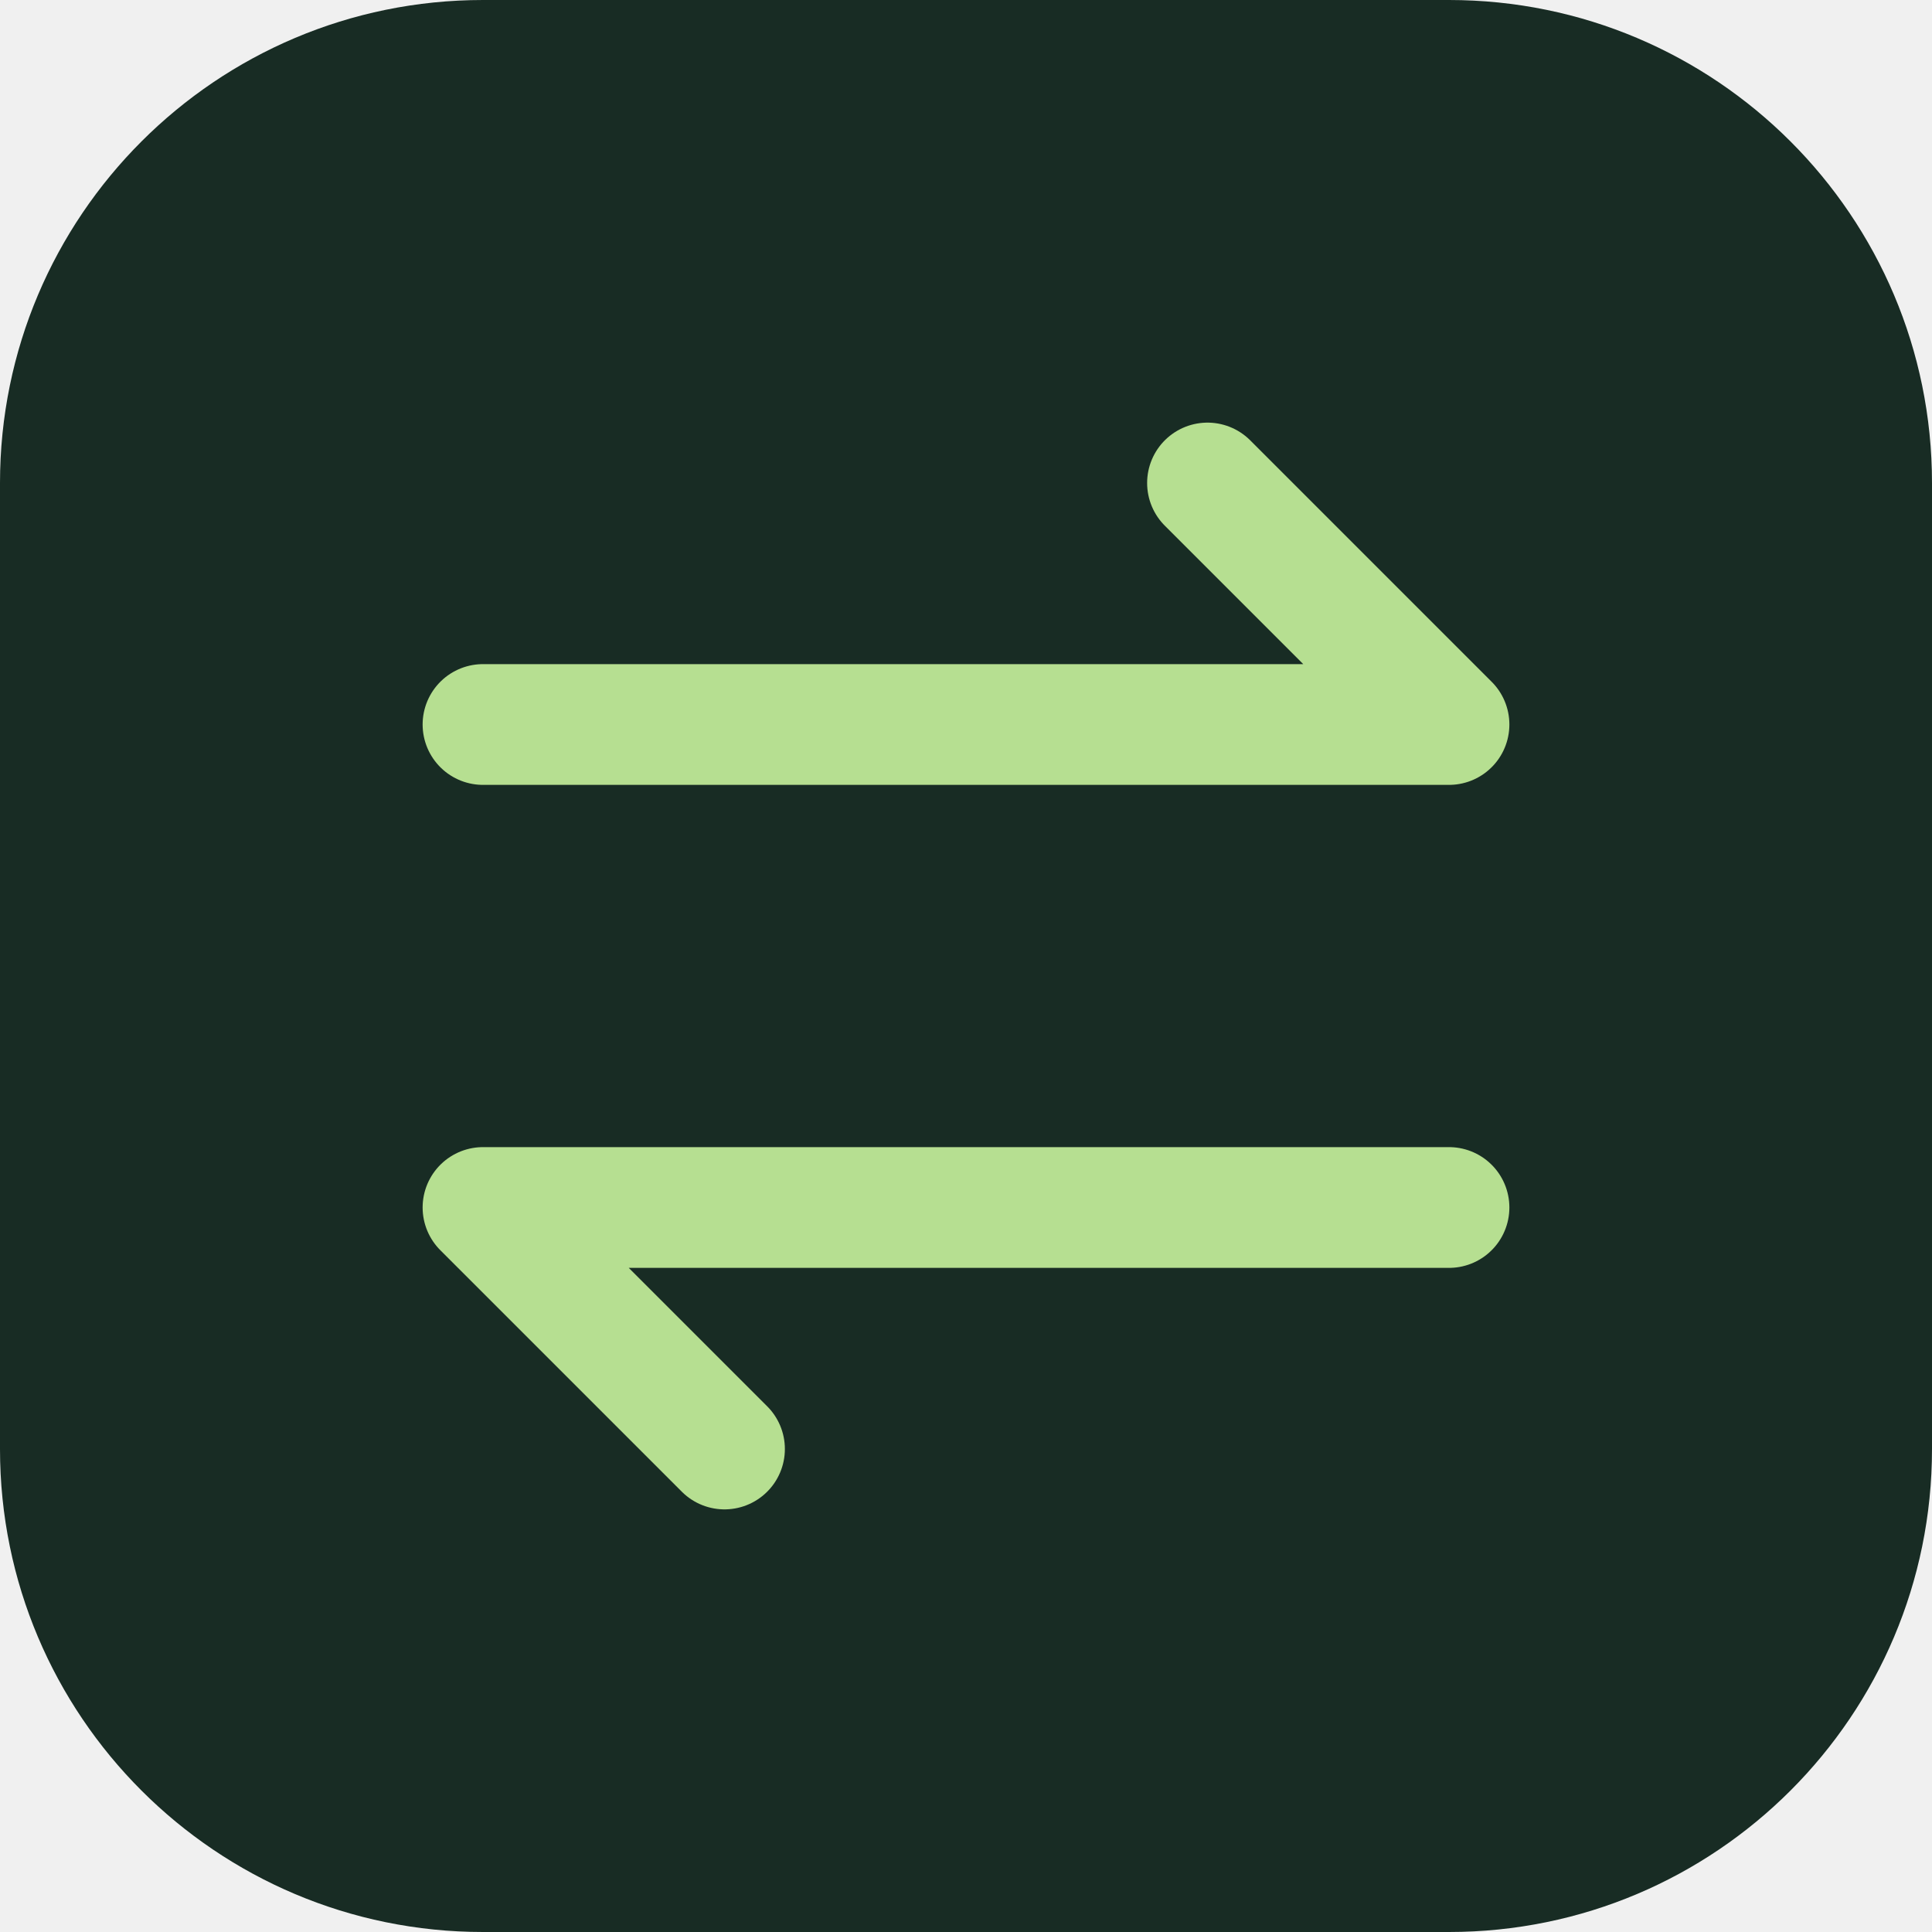
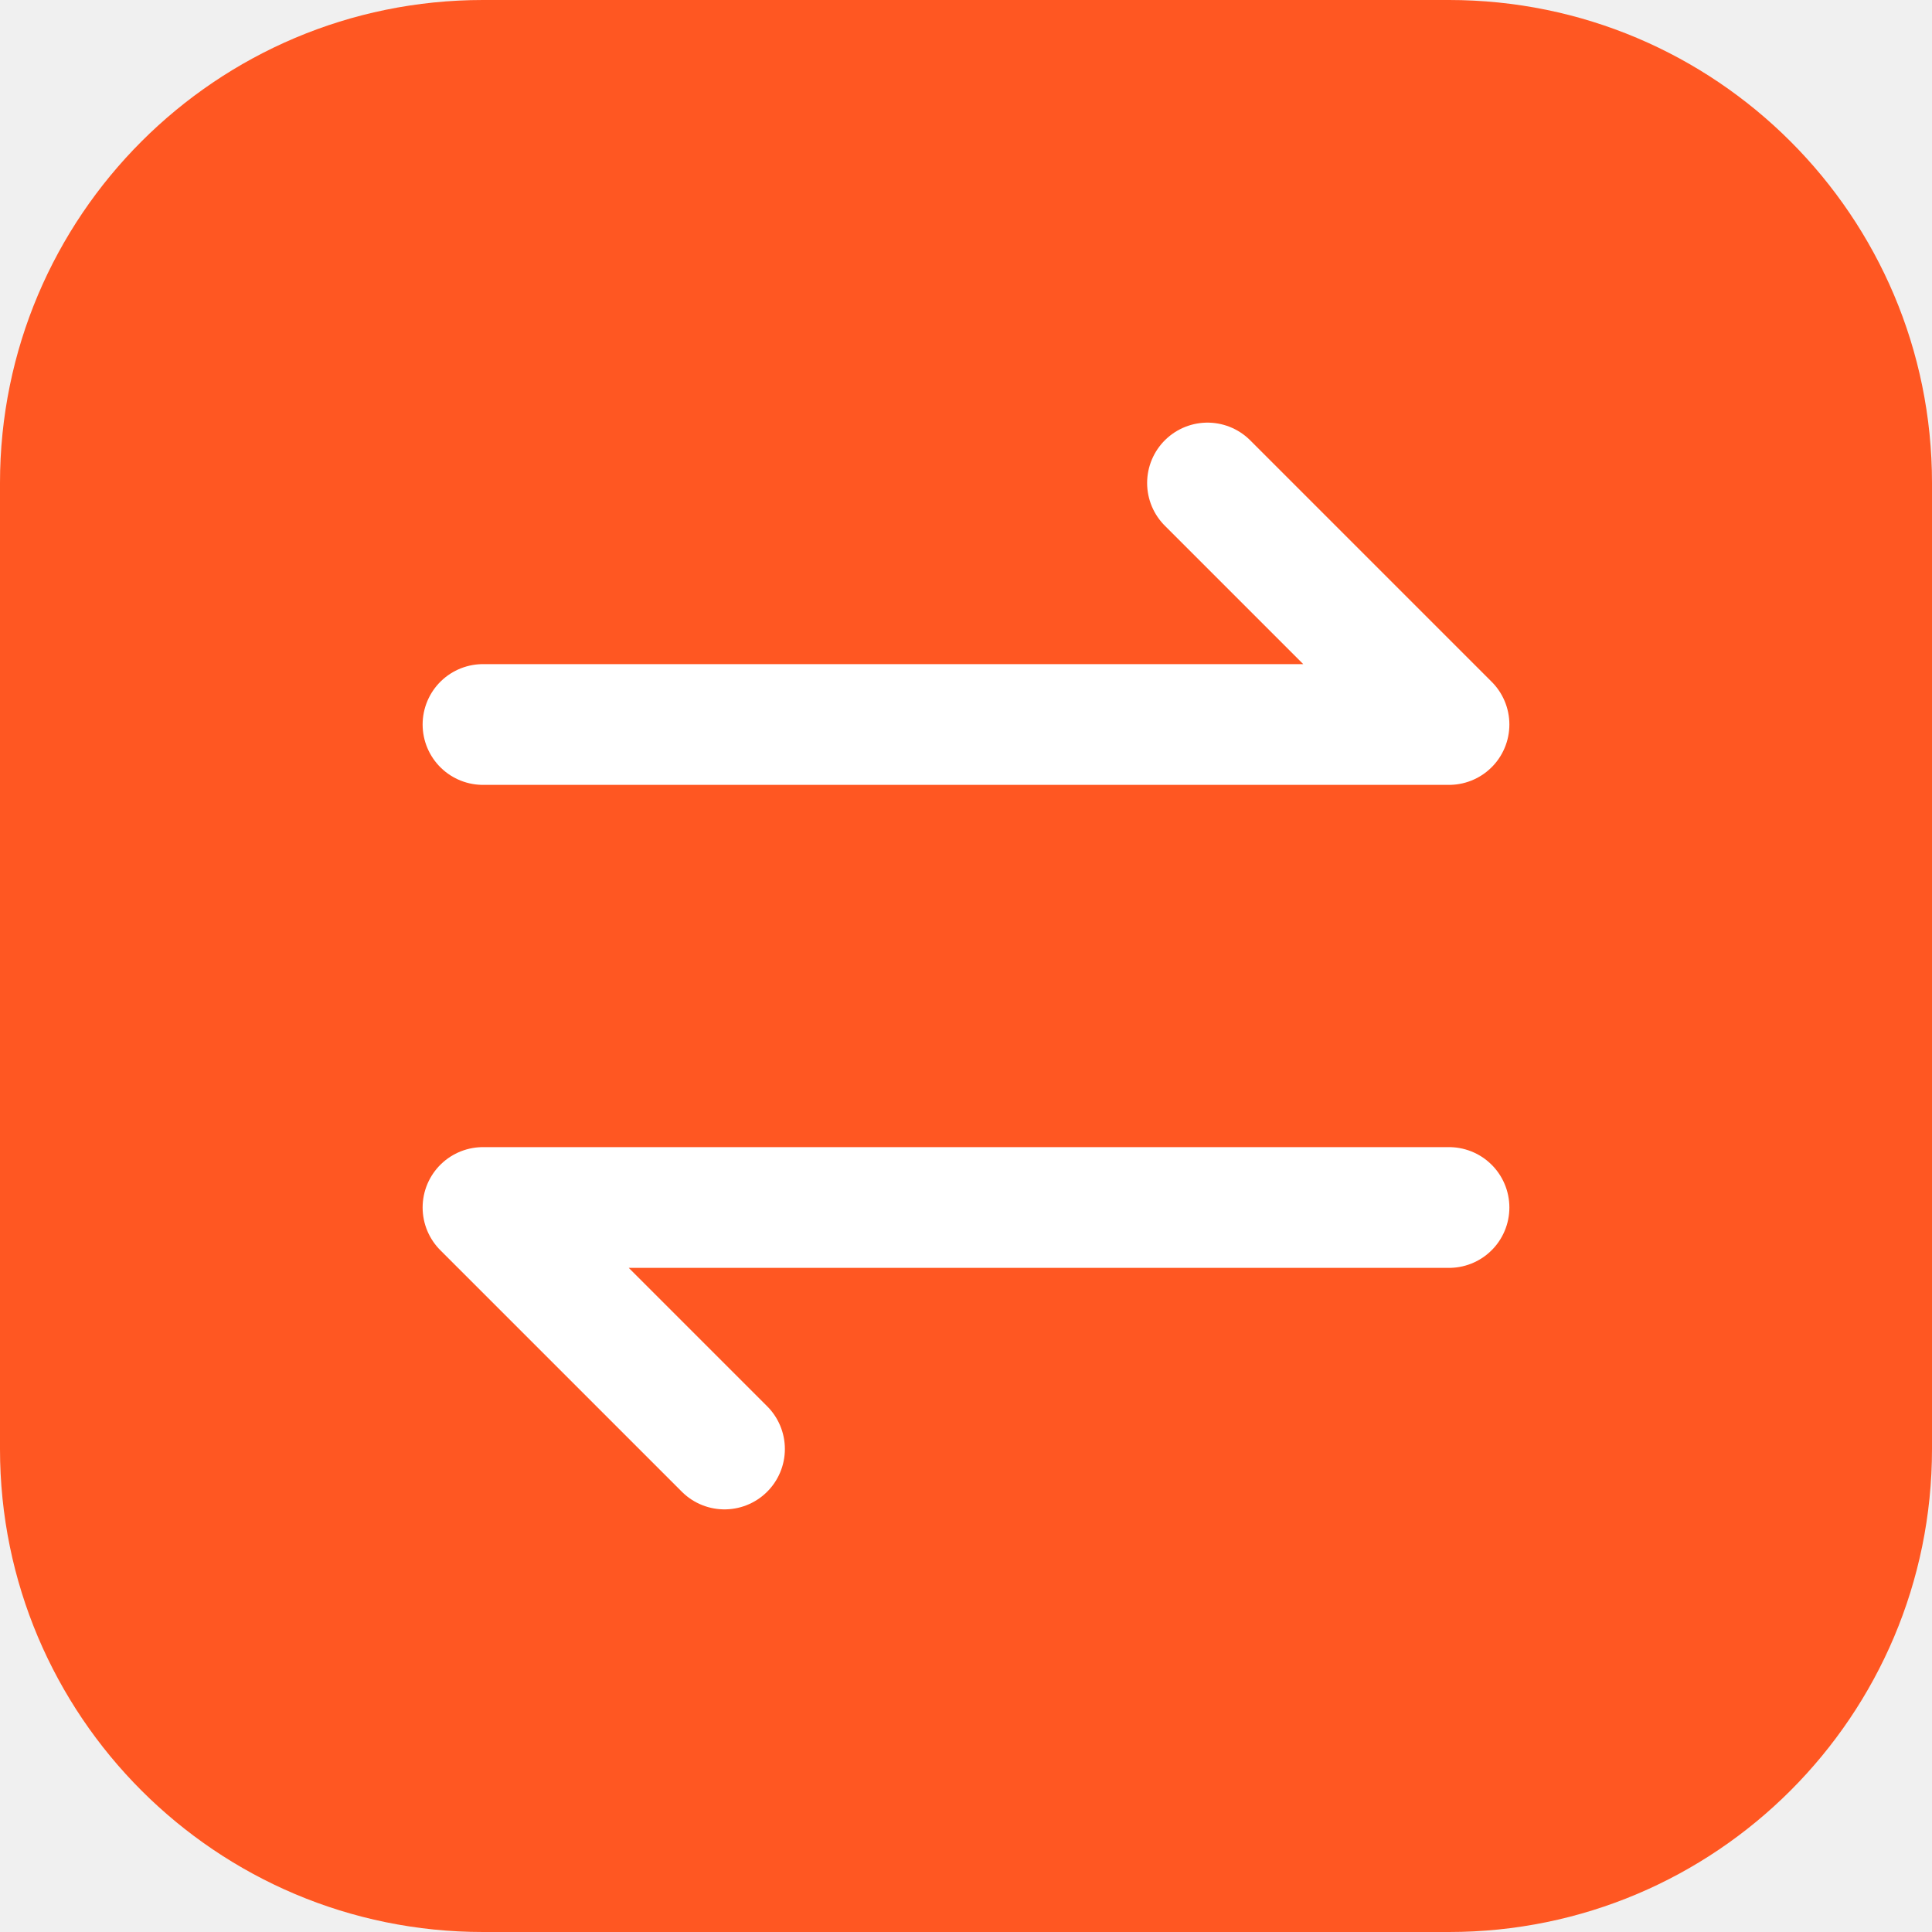
<svg xmlns="http://www.w3.org/2000/svg" viewBox="0 0 48 48">
-   <rect width="48" height="48" rx="12" fill="#182c24" />
-   <path d="M12 18h24l-6-6m6 18H12l6 6" fill="none" stroke="#b6df91" stroke-width="3" stroke-linecap="round" stroke-linejoin="round" />
+   <rect width="48" height="48" rx="12" fill="#ff5722" />
+   <path d="M12 18h24l-6-6m6 18H12l6 6" fill="none" stroke="#fff" stroke-width="3" stroke-linecap="round" stroke-linejoin="round" />
</svg>
